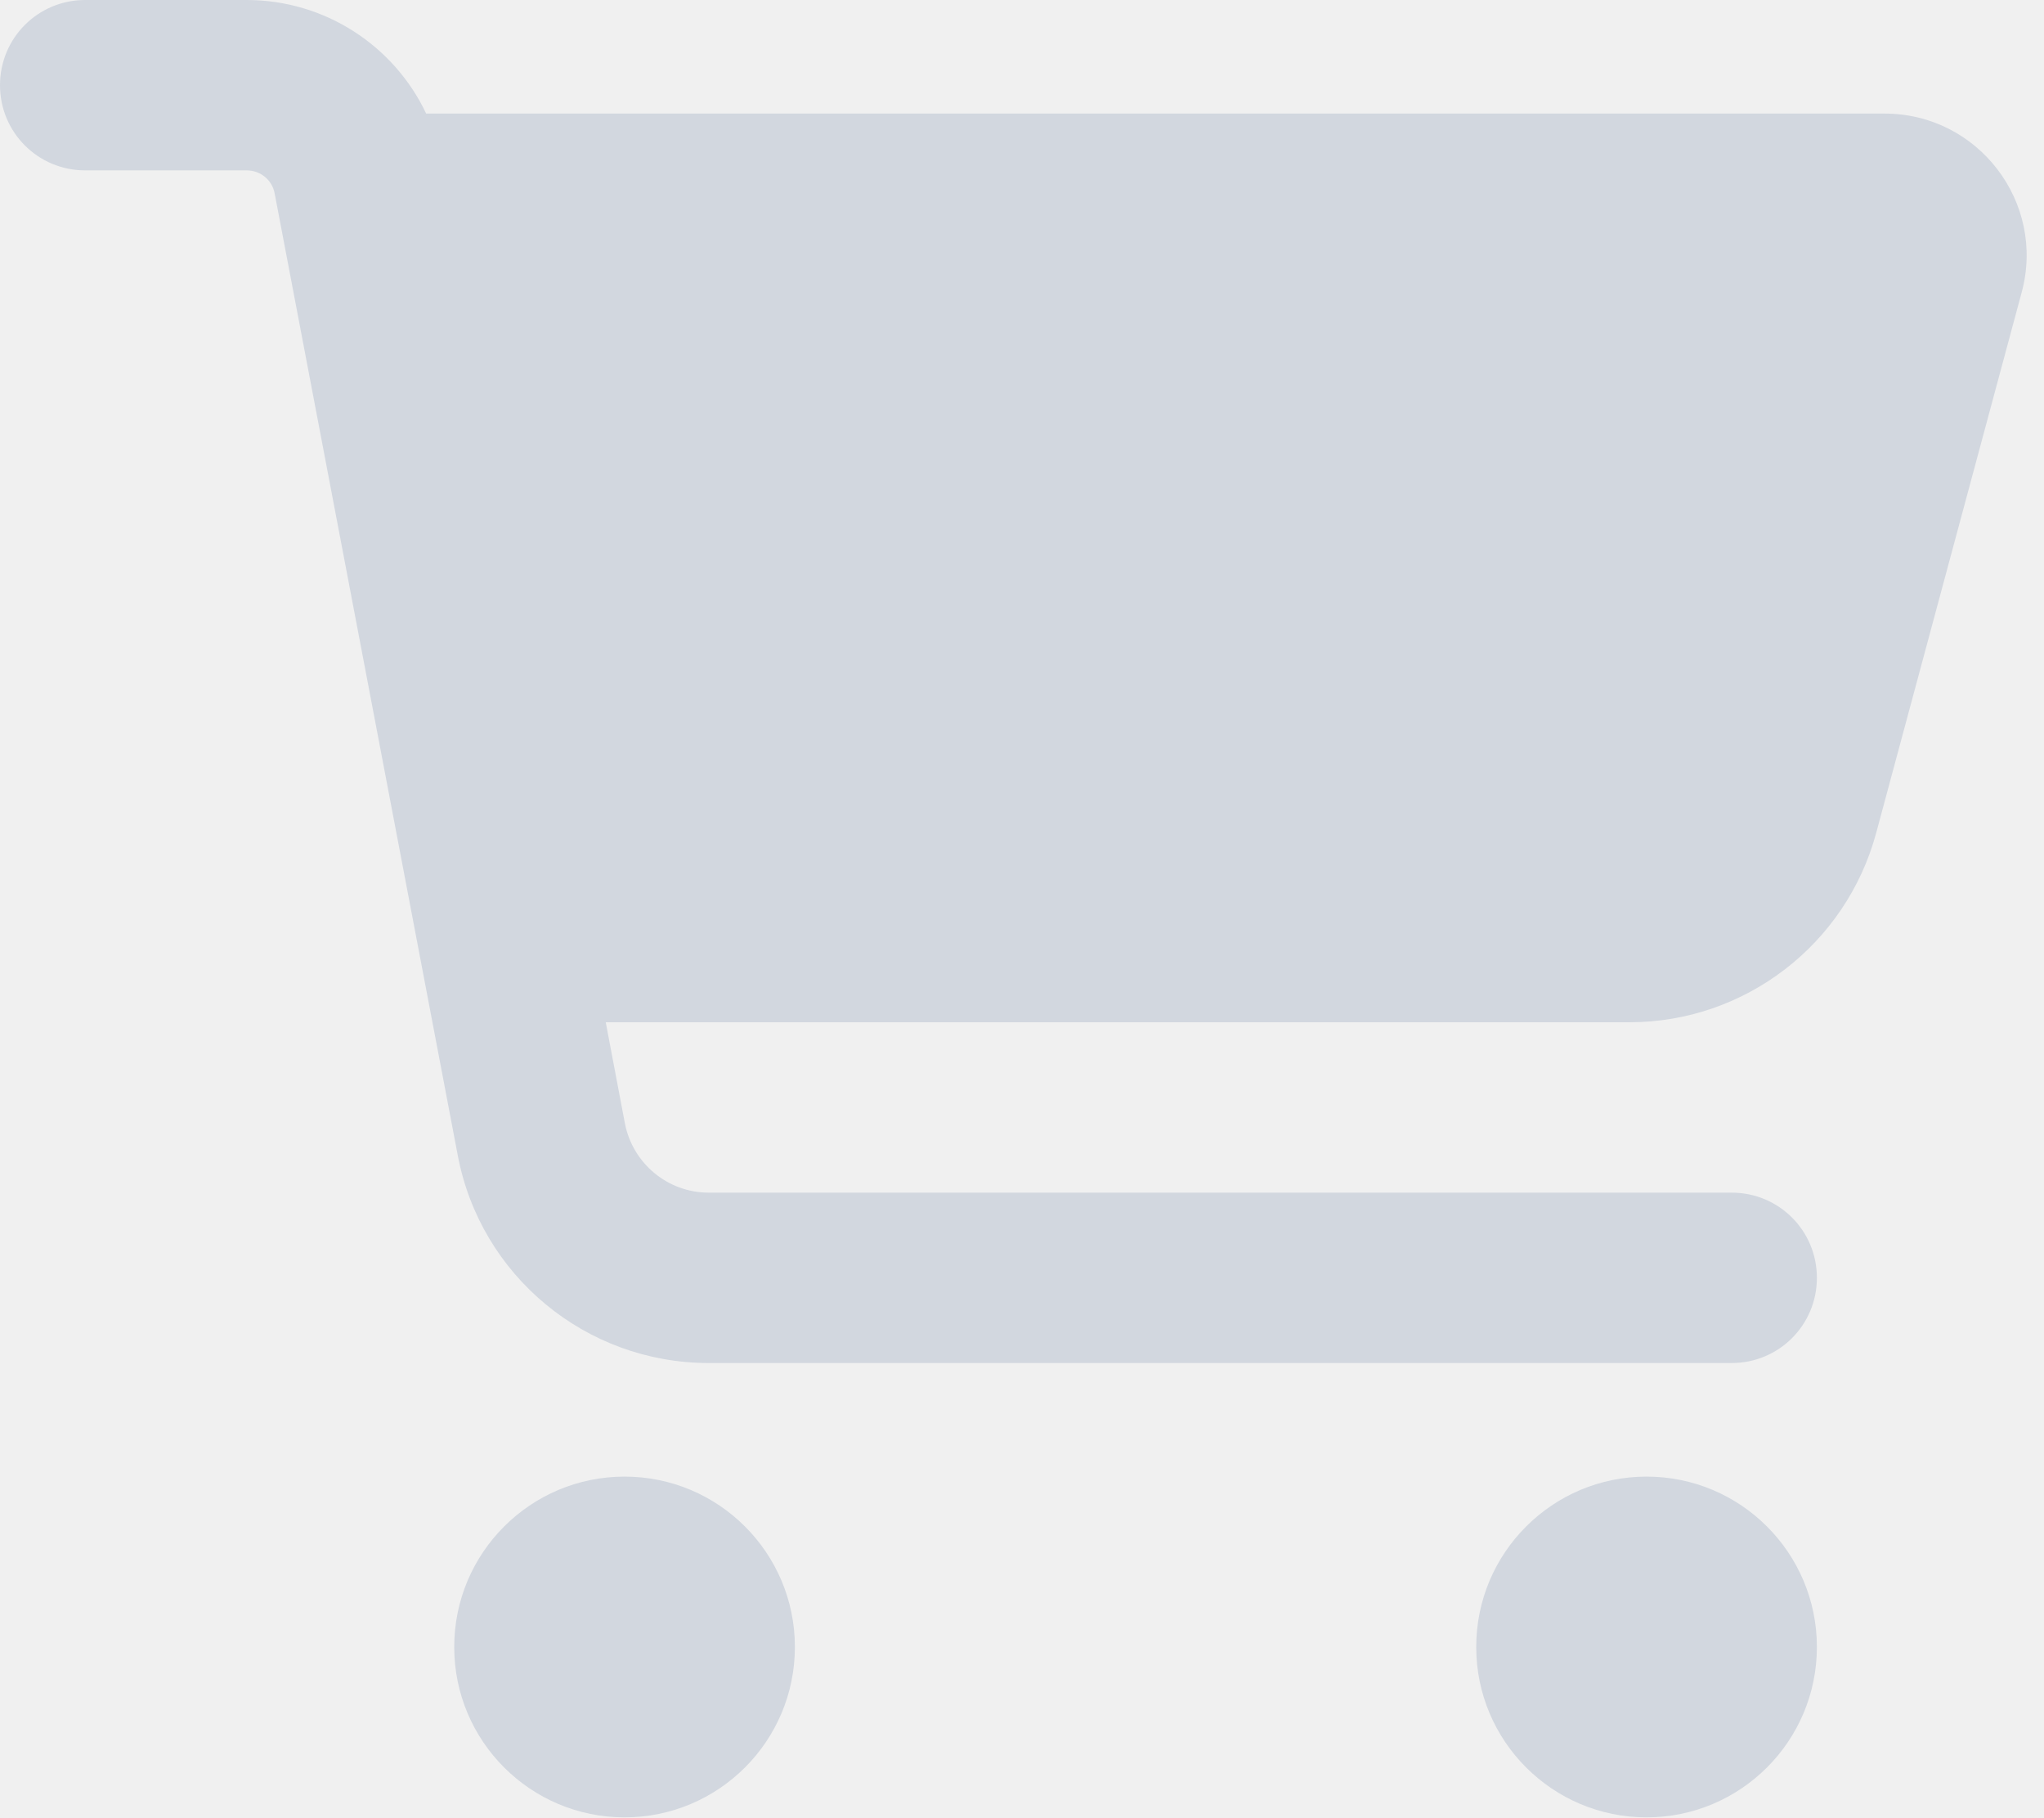
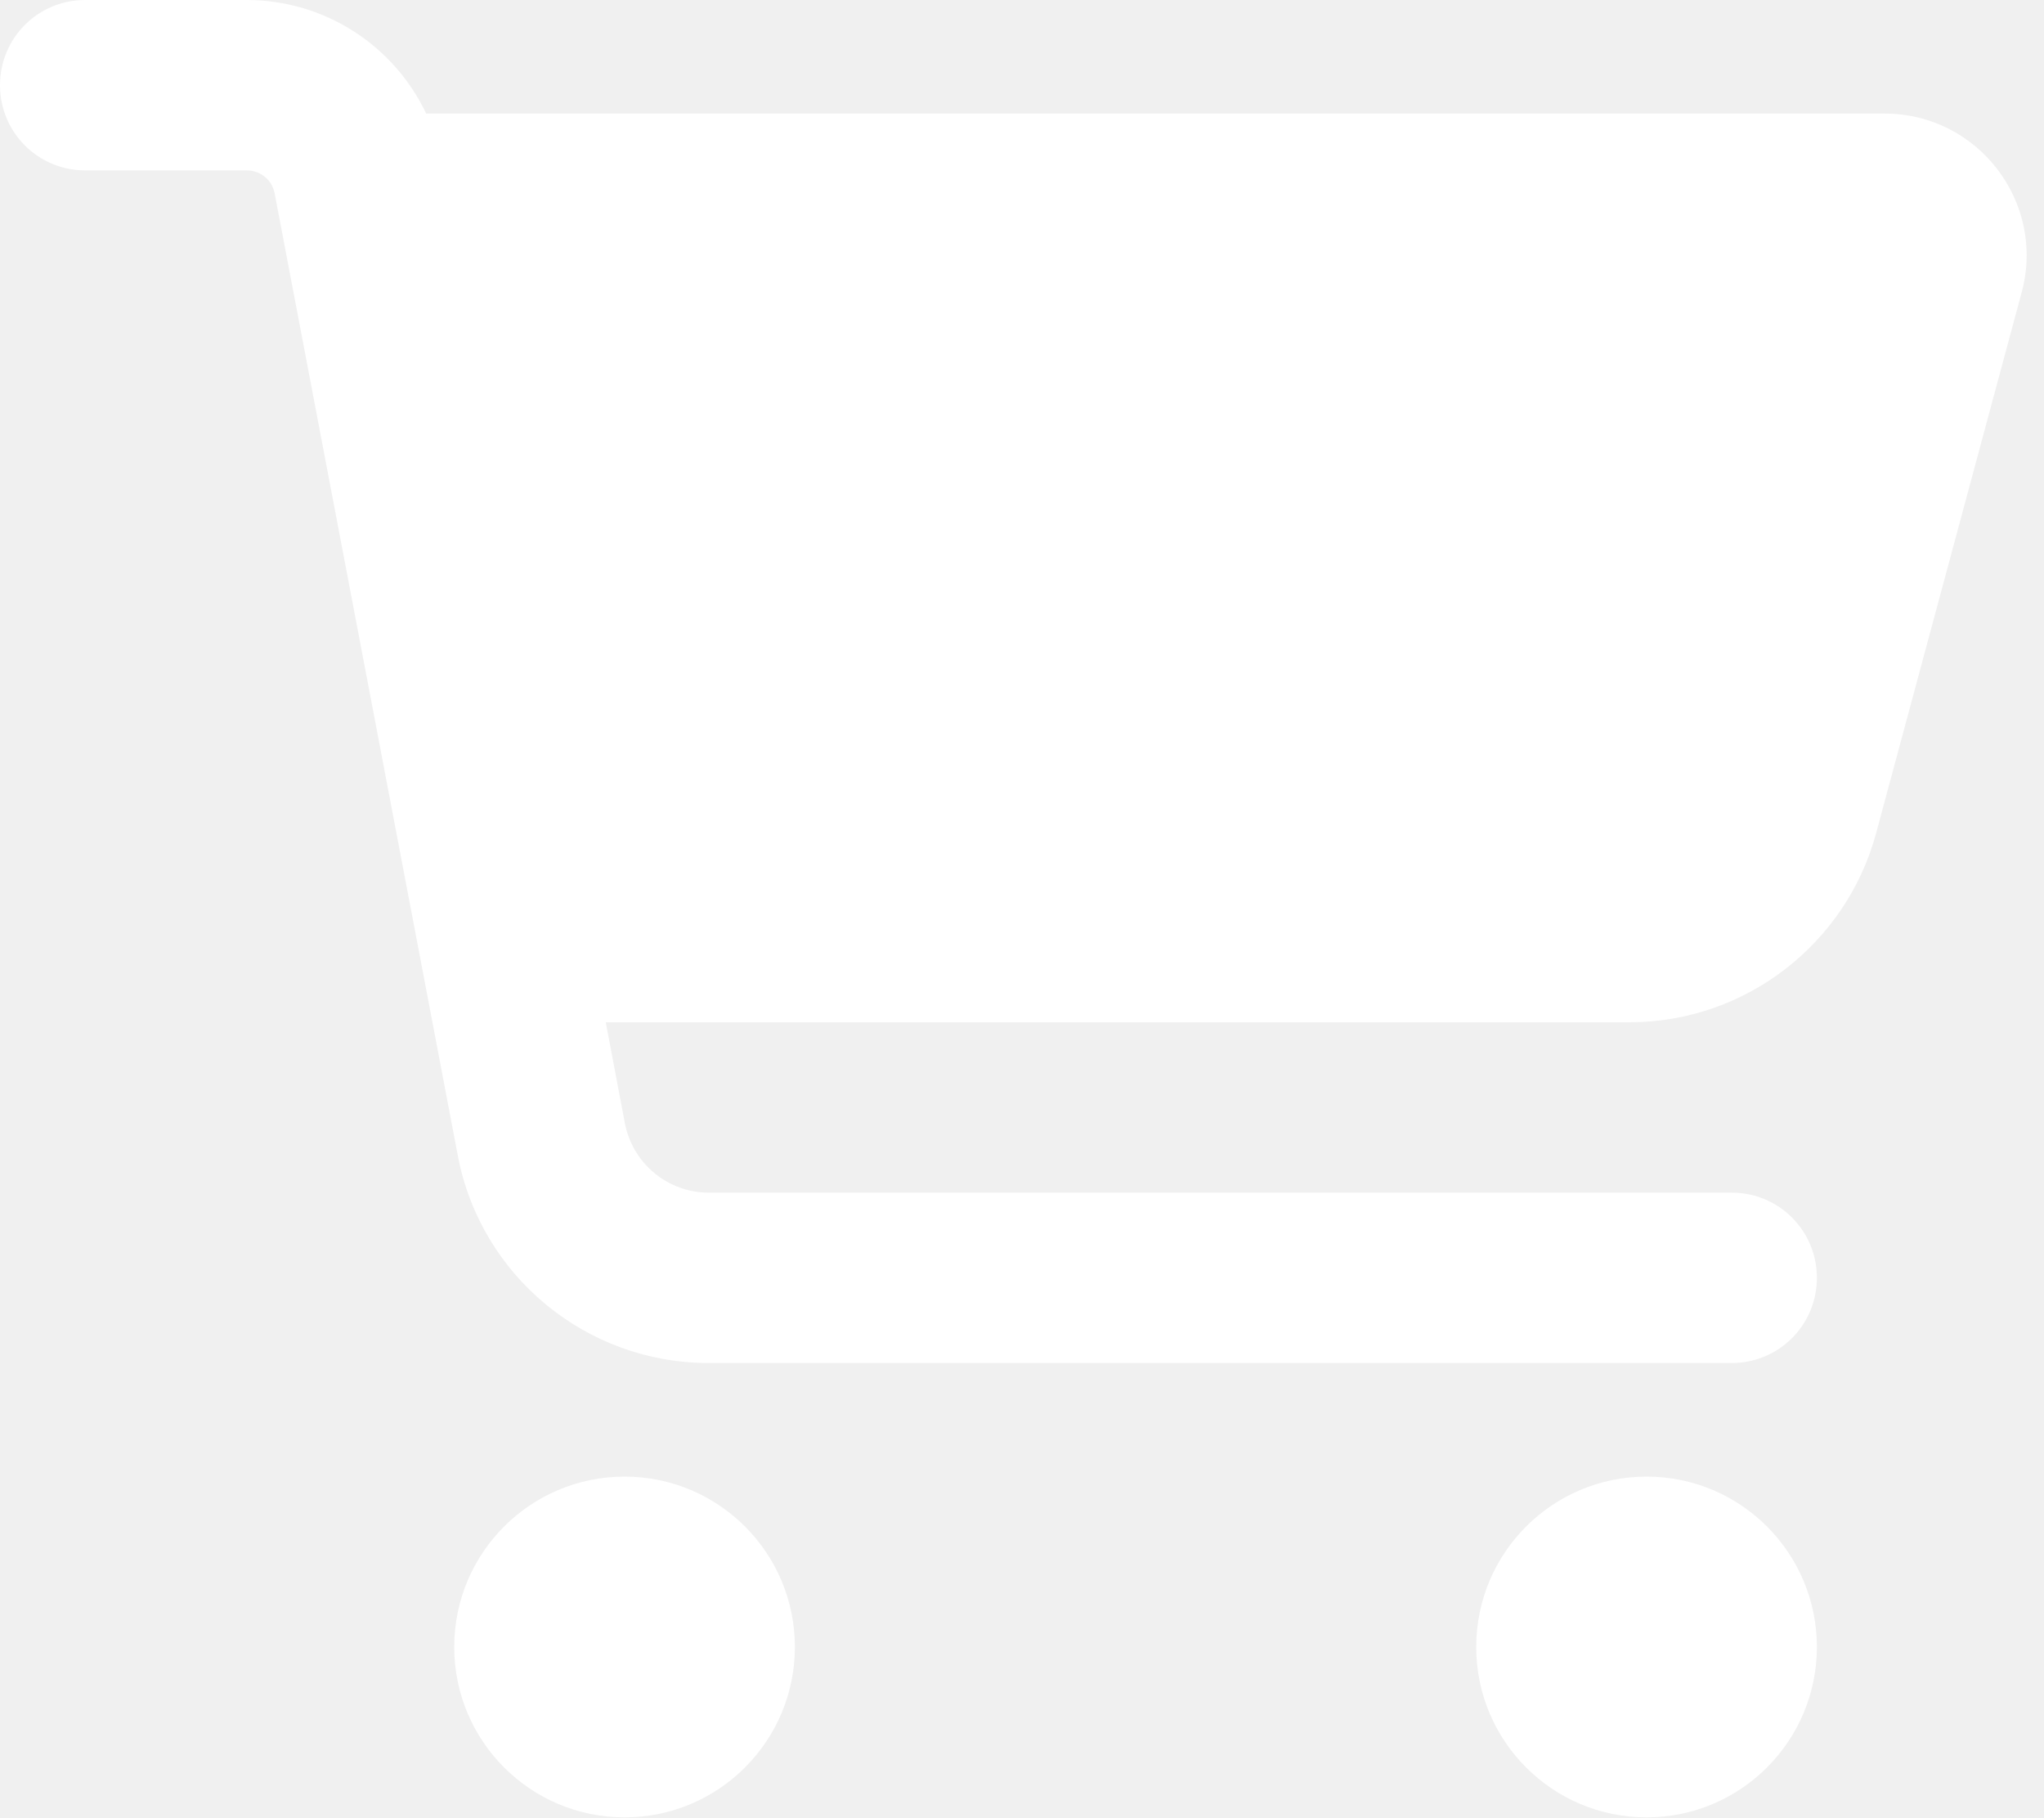
<svg xmlns="http://www.w3.org/2000/svg" viewBox="0 0 576 512">
-   <path fill="#d2d7df" d="M0 24C0 10.7 10.7 0 24 0H69.5c22 0 41.5 12.8 50.6 32h411c26.3 0 45.5 25 38.6 50.4l-41 152.3c-8.5 31.4-37 53.3-69.5 53.3H170.7l5.4 28.5c2.2 11.3 12.1 19.5 23.6 19.5H488c13.3 0 24 10.7 24 24s-10.7 24-24 24H199.7c-34.6 0-64.3-24.6-70.7-58.5L77.4 54.5c-.7-3.8-4-6.5-7.9-6.5H24C10.7 48 0 37.3 0 24zM128 464a48 48 0 1 1 96 0 48 48 0 1 1 -96 0zm336-48a48 48 0 1 1 0 96 48 48 0 1 1 0-96z" />
+   <path fill="#ffffff" d="M0 24C0 10.7 10.7 0 24 0H69.5c22 0 41.5 12.8 50.6 32h411c26.3 0 45.5 25 38.6 50.4l-41 152.3c-8.5 31.4-37 53.3-69.5 53.3H170.7l5.4 28.5c2.2 11.3 12.1 19.5 23.6 19.5H488c13.3 0 24 10.7 24 24s-10.7 24-24 24H199.7c-34.6 0-64.3-24.6-70.7-58.5L77.4 54.5c-.7-3.8-4-6.5-7.9-6.5H24C10.7 48 0 37.3 0 24zM128 464a48 48 0 1 1 96 0 48 48 0 1 1 -96 0zm336-48a48 48 0 1 1 0 96 48 48 0 1 1 0-96z" />
</svg>
